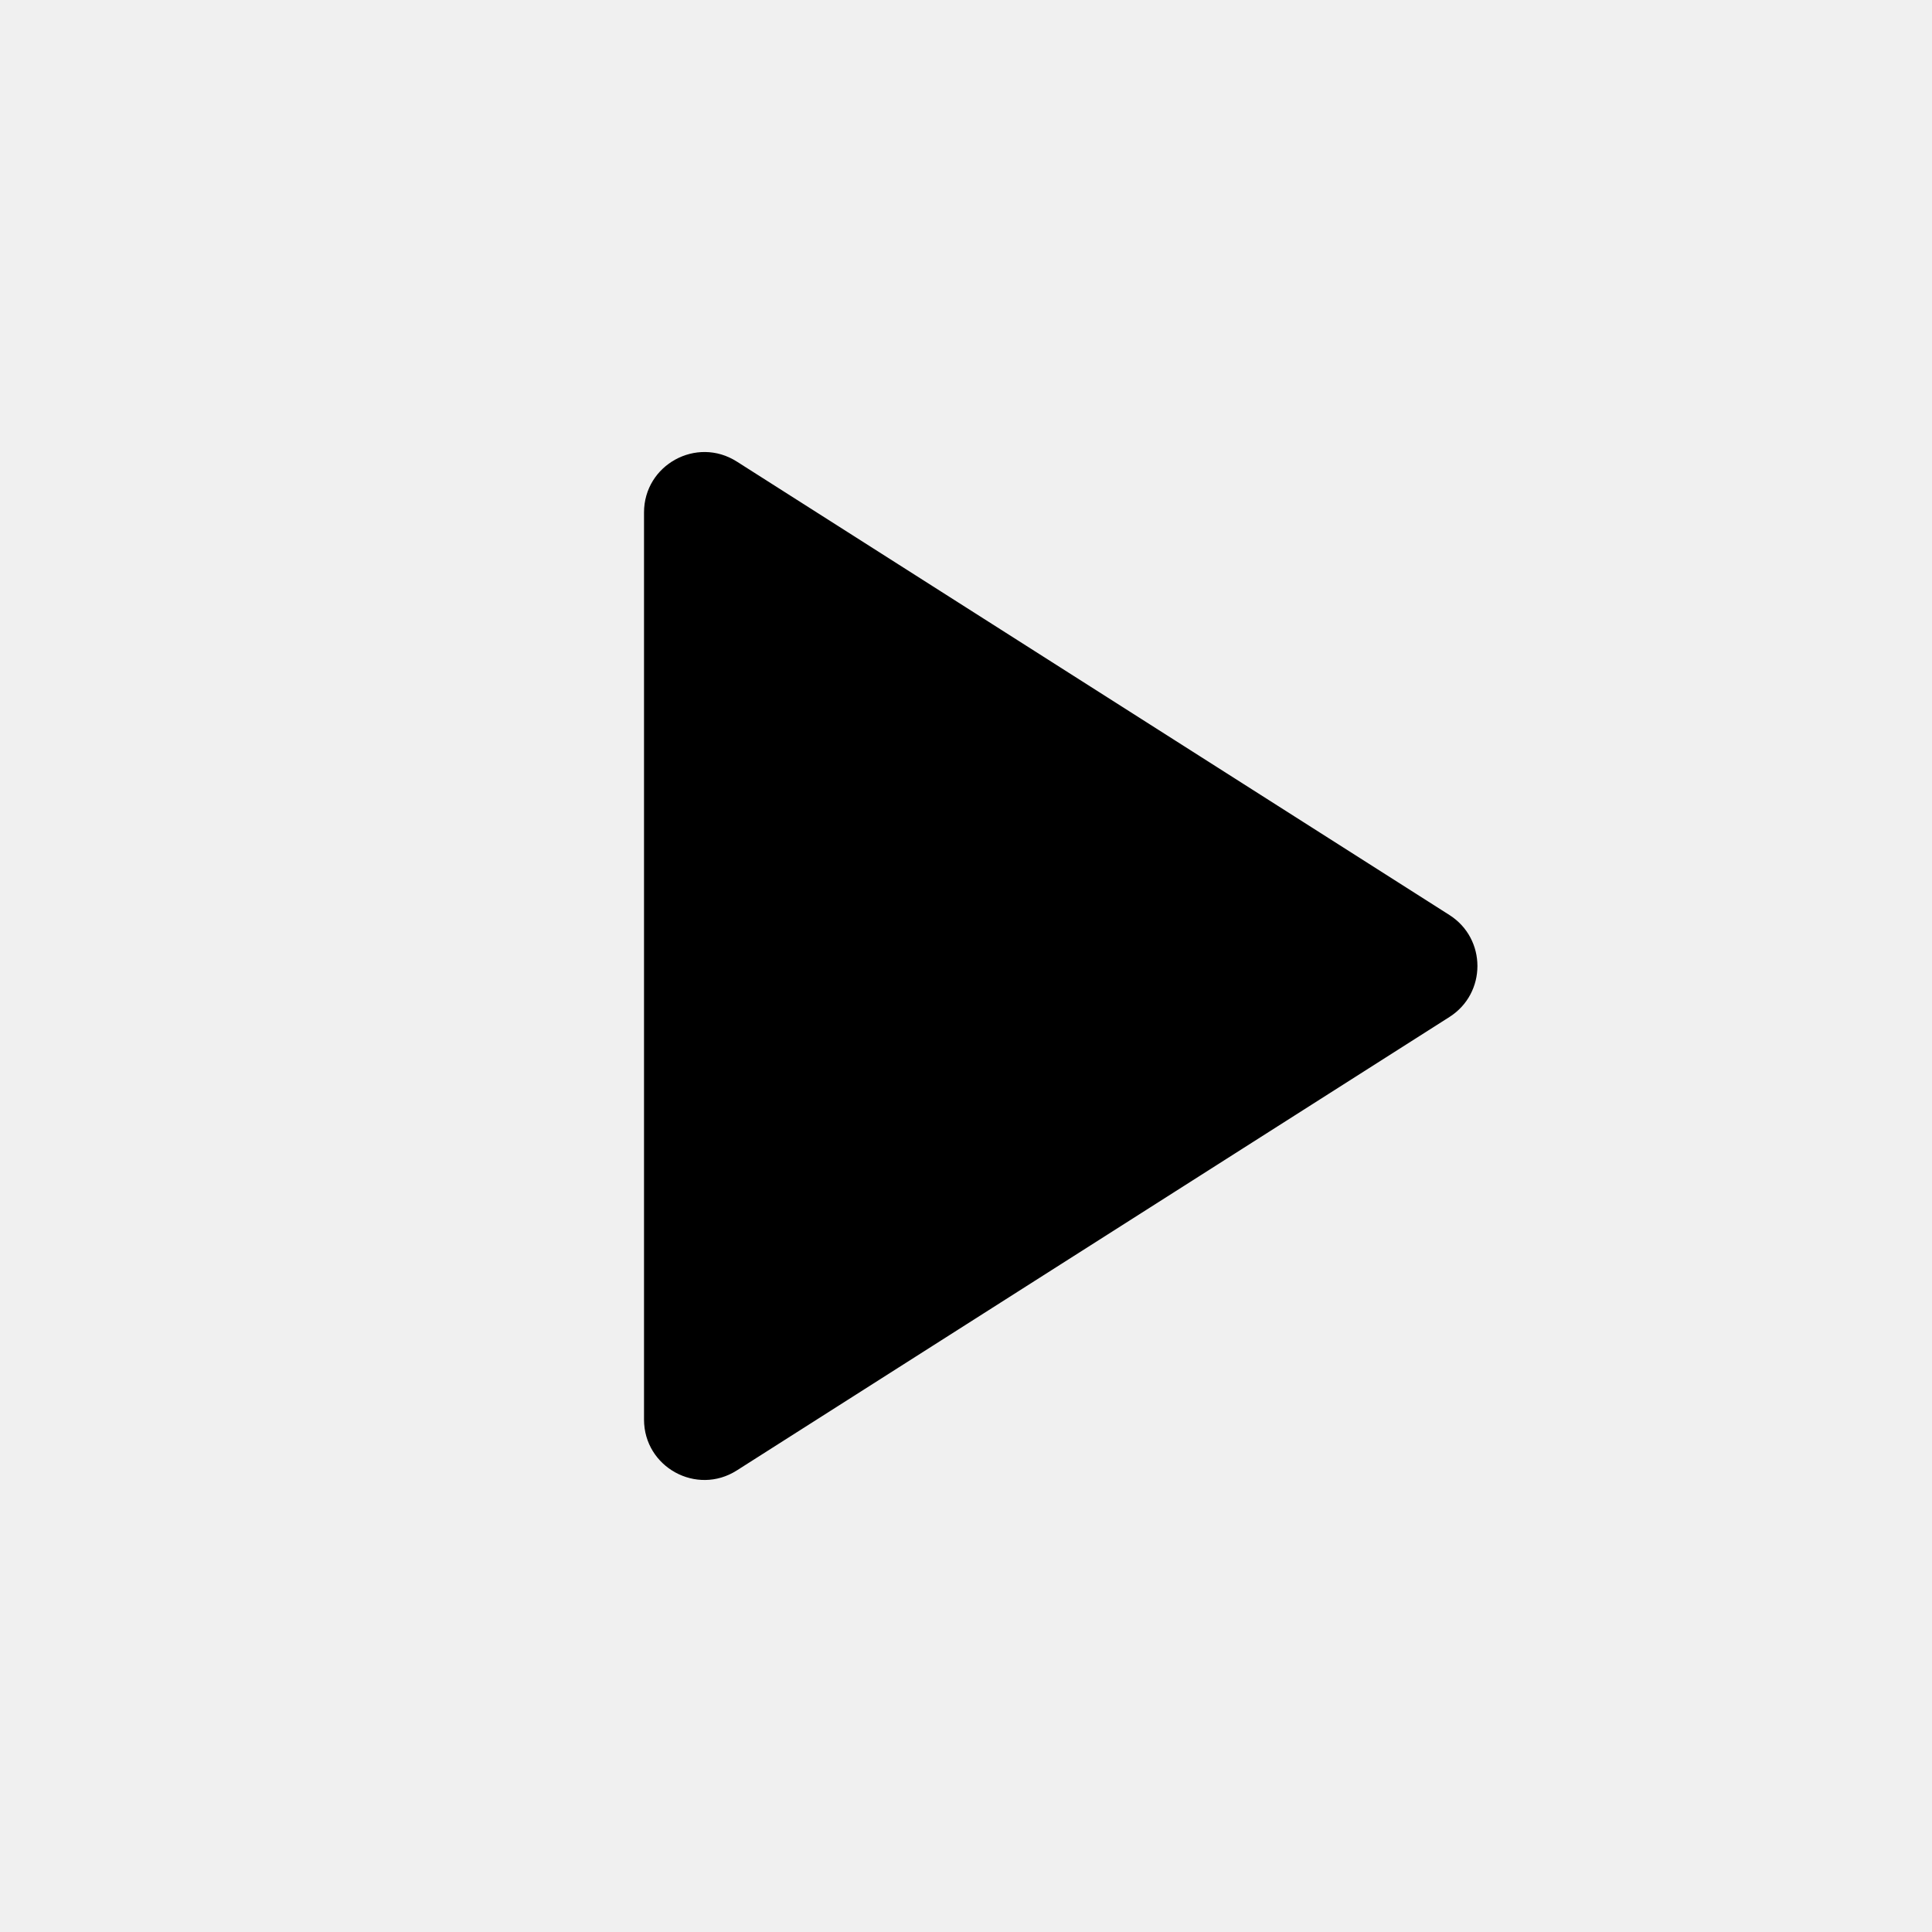
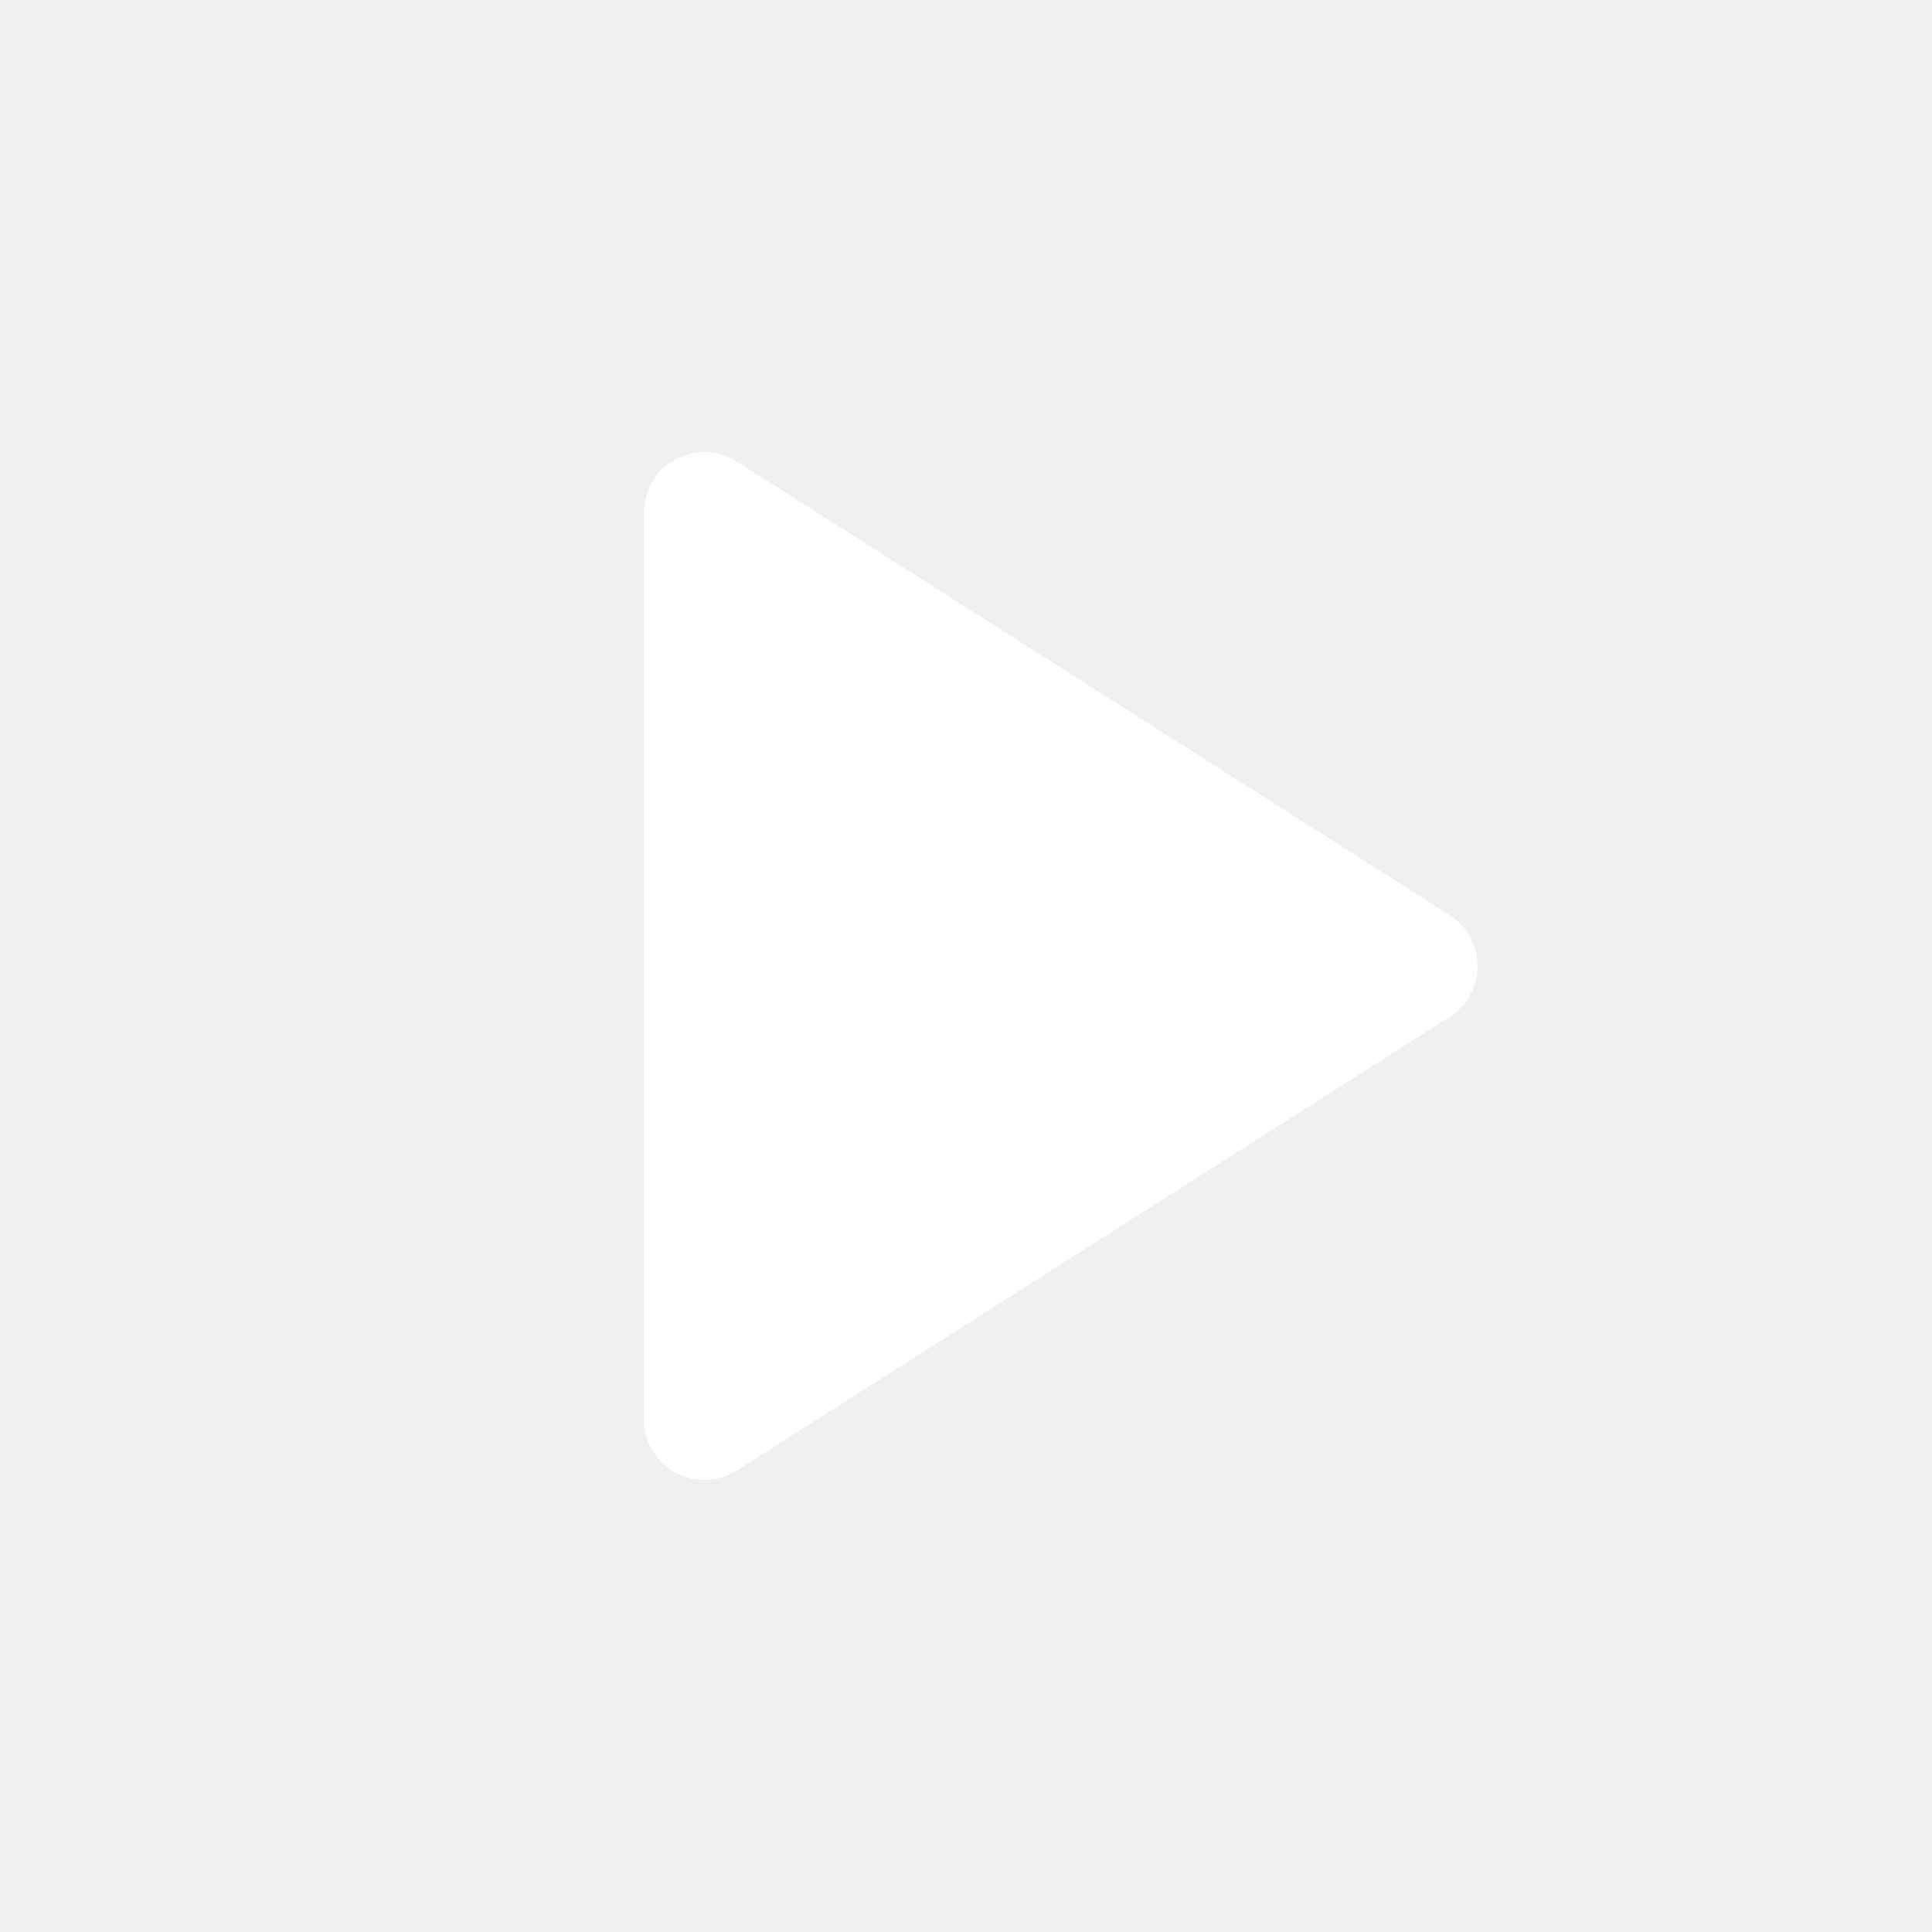
<svg xmlns="http://www.w3.org/2000/svg" width="32" height="32" viewBox="0 0 32 32" fill="none">
-   <path d="M12.204 7.645C11.538 7.221 10.667 7.699 10.667 8.488V23.512C10.667 24.301 11.538 24.779 12.204 24.355L24.008 16.844C24.625 16.451 24.625 15.549 24.008 15.156L12.204 7.645Z" fill="black" />
+   <path d="M12.204 7.645C11.538 7.221 10.667 7.699 10.667 8.488V23.512C10.667 24.301 11.538 24.779 12.204 24.355L24.008 16.844C24.625 16.451 24.625 15.549 24.008 15.156L12.204 7.645Z" fill="white" />
</svg>
